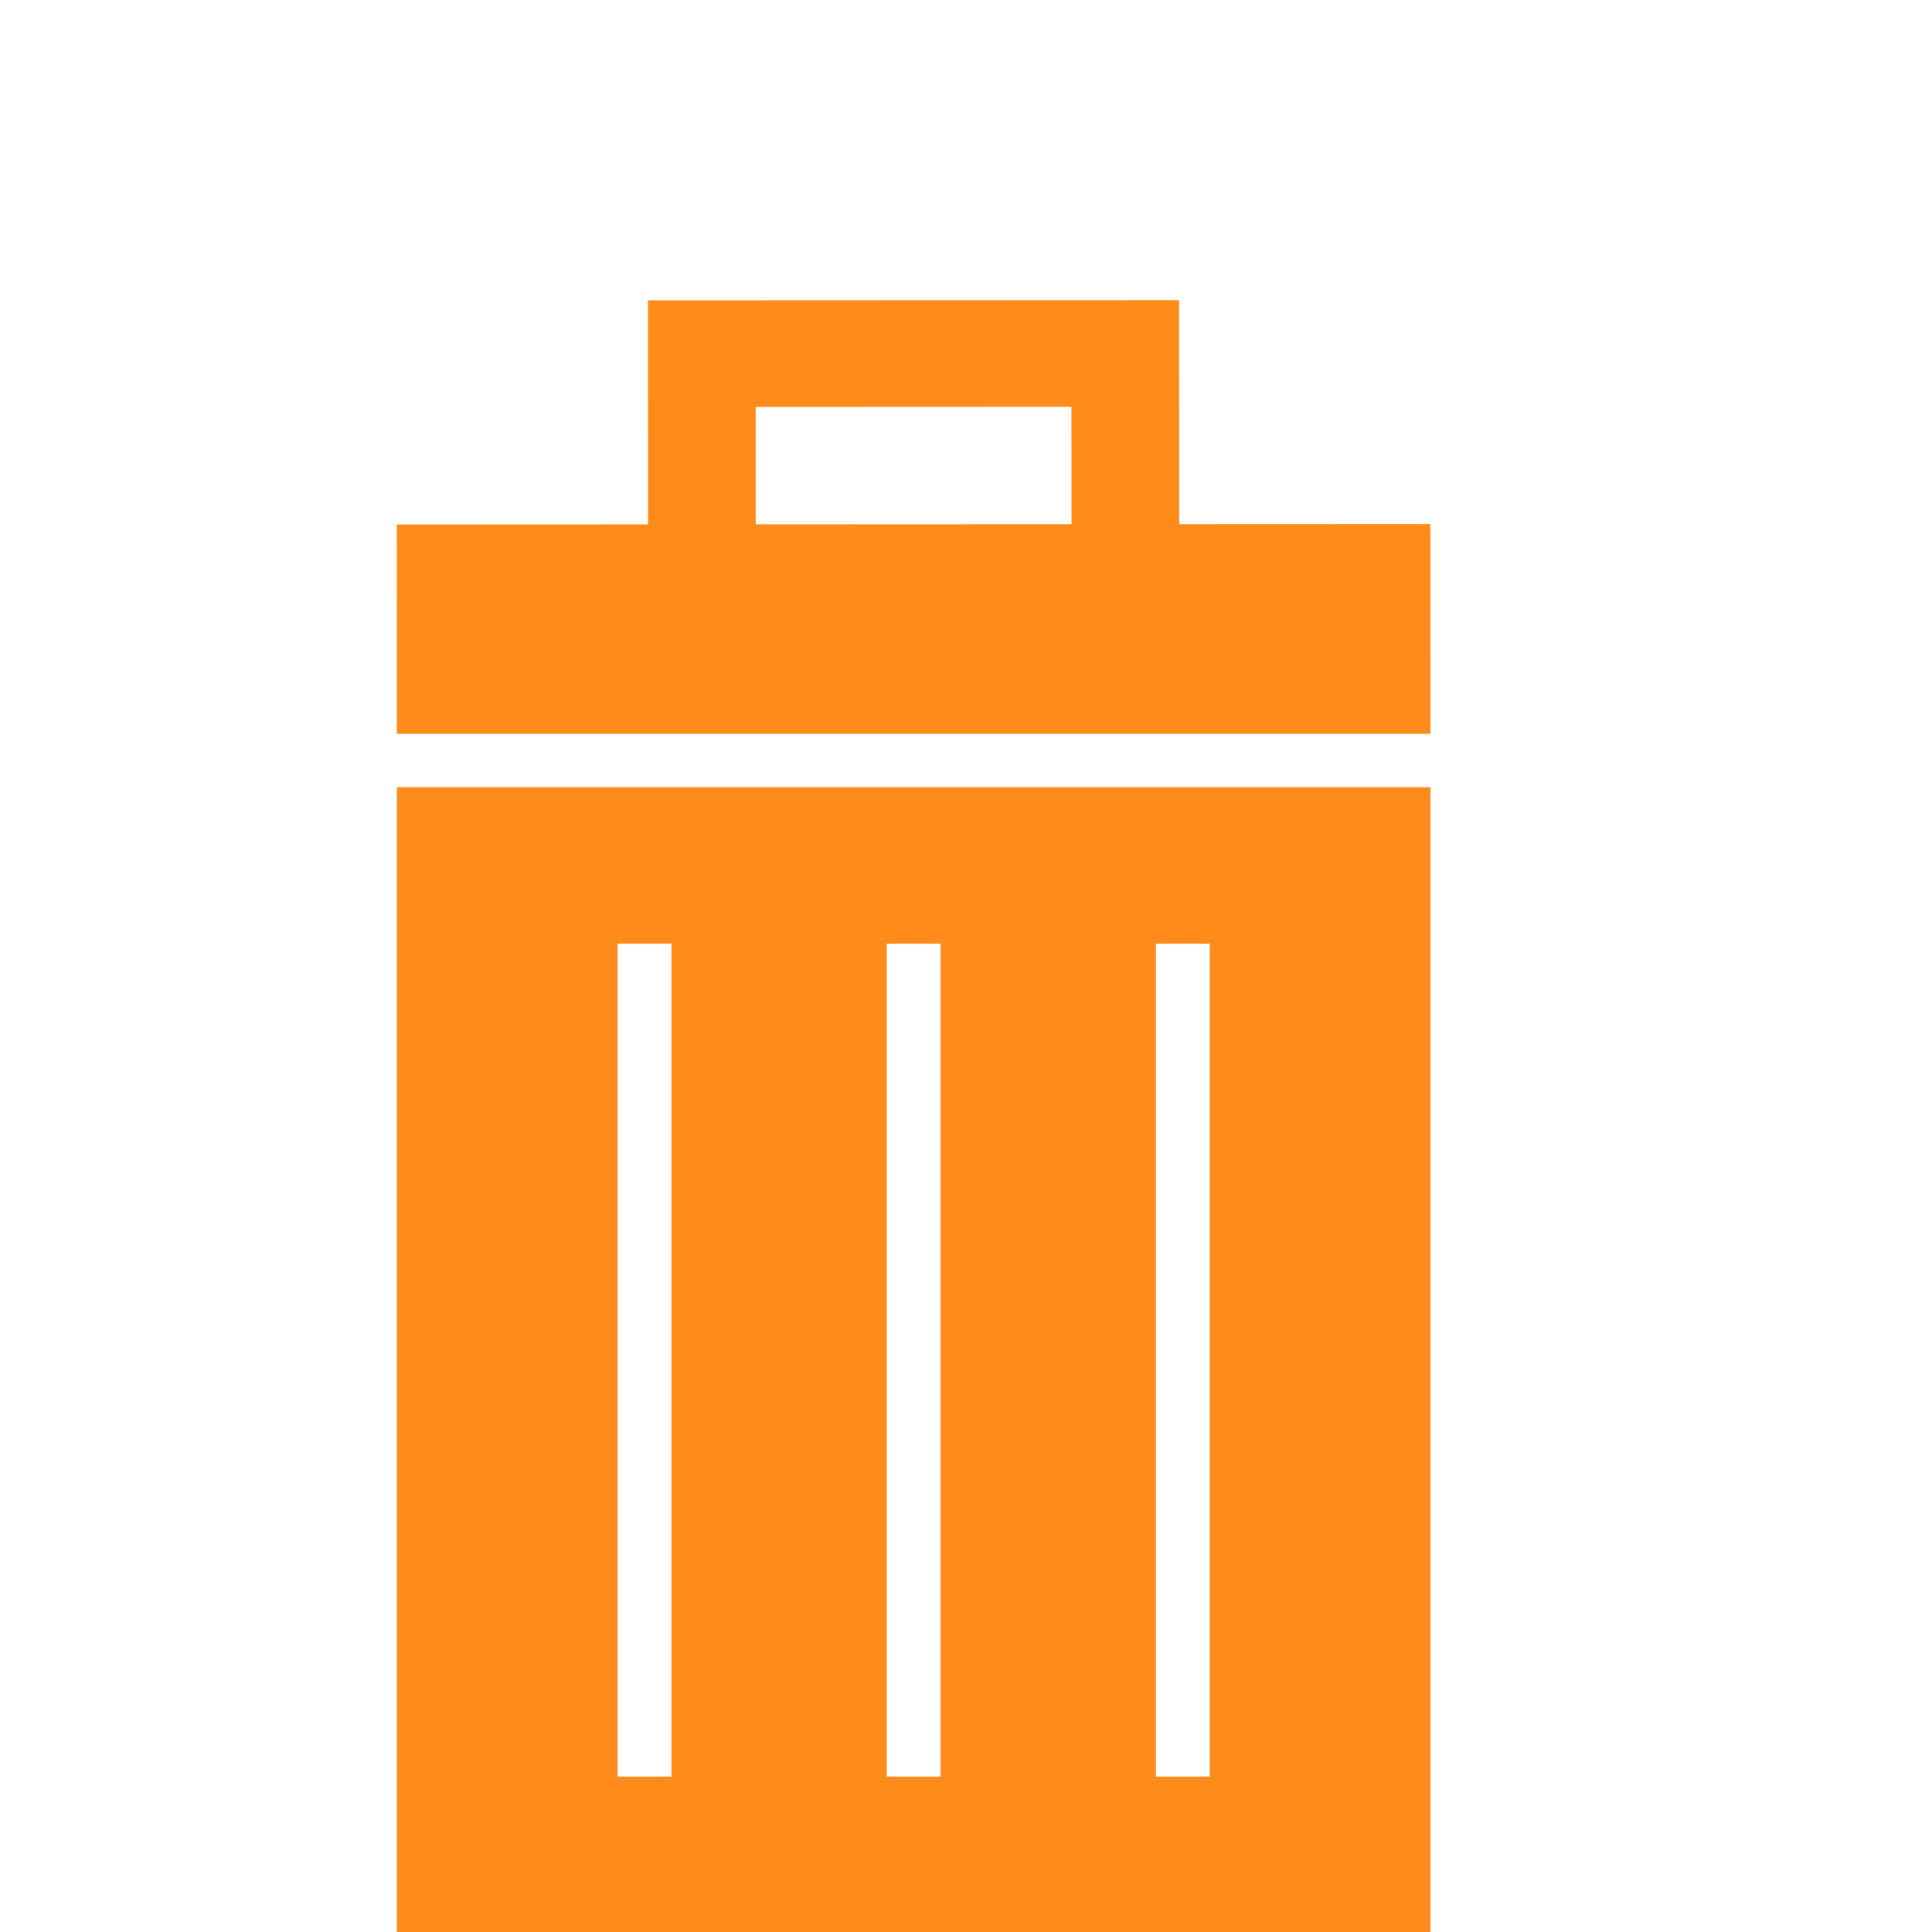
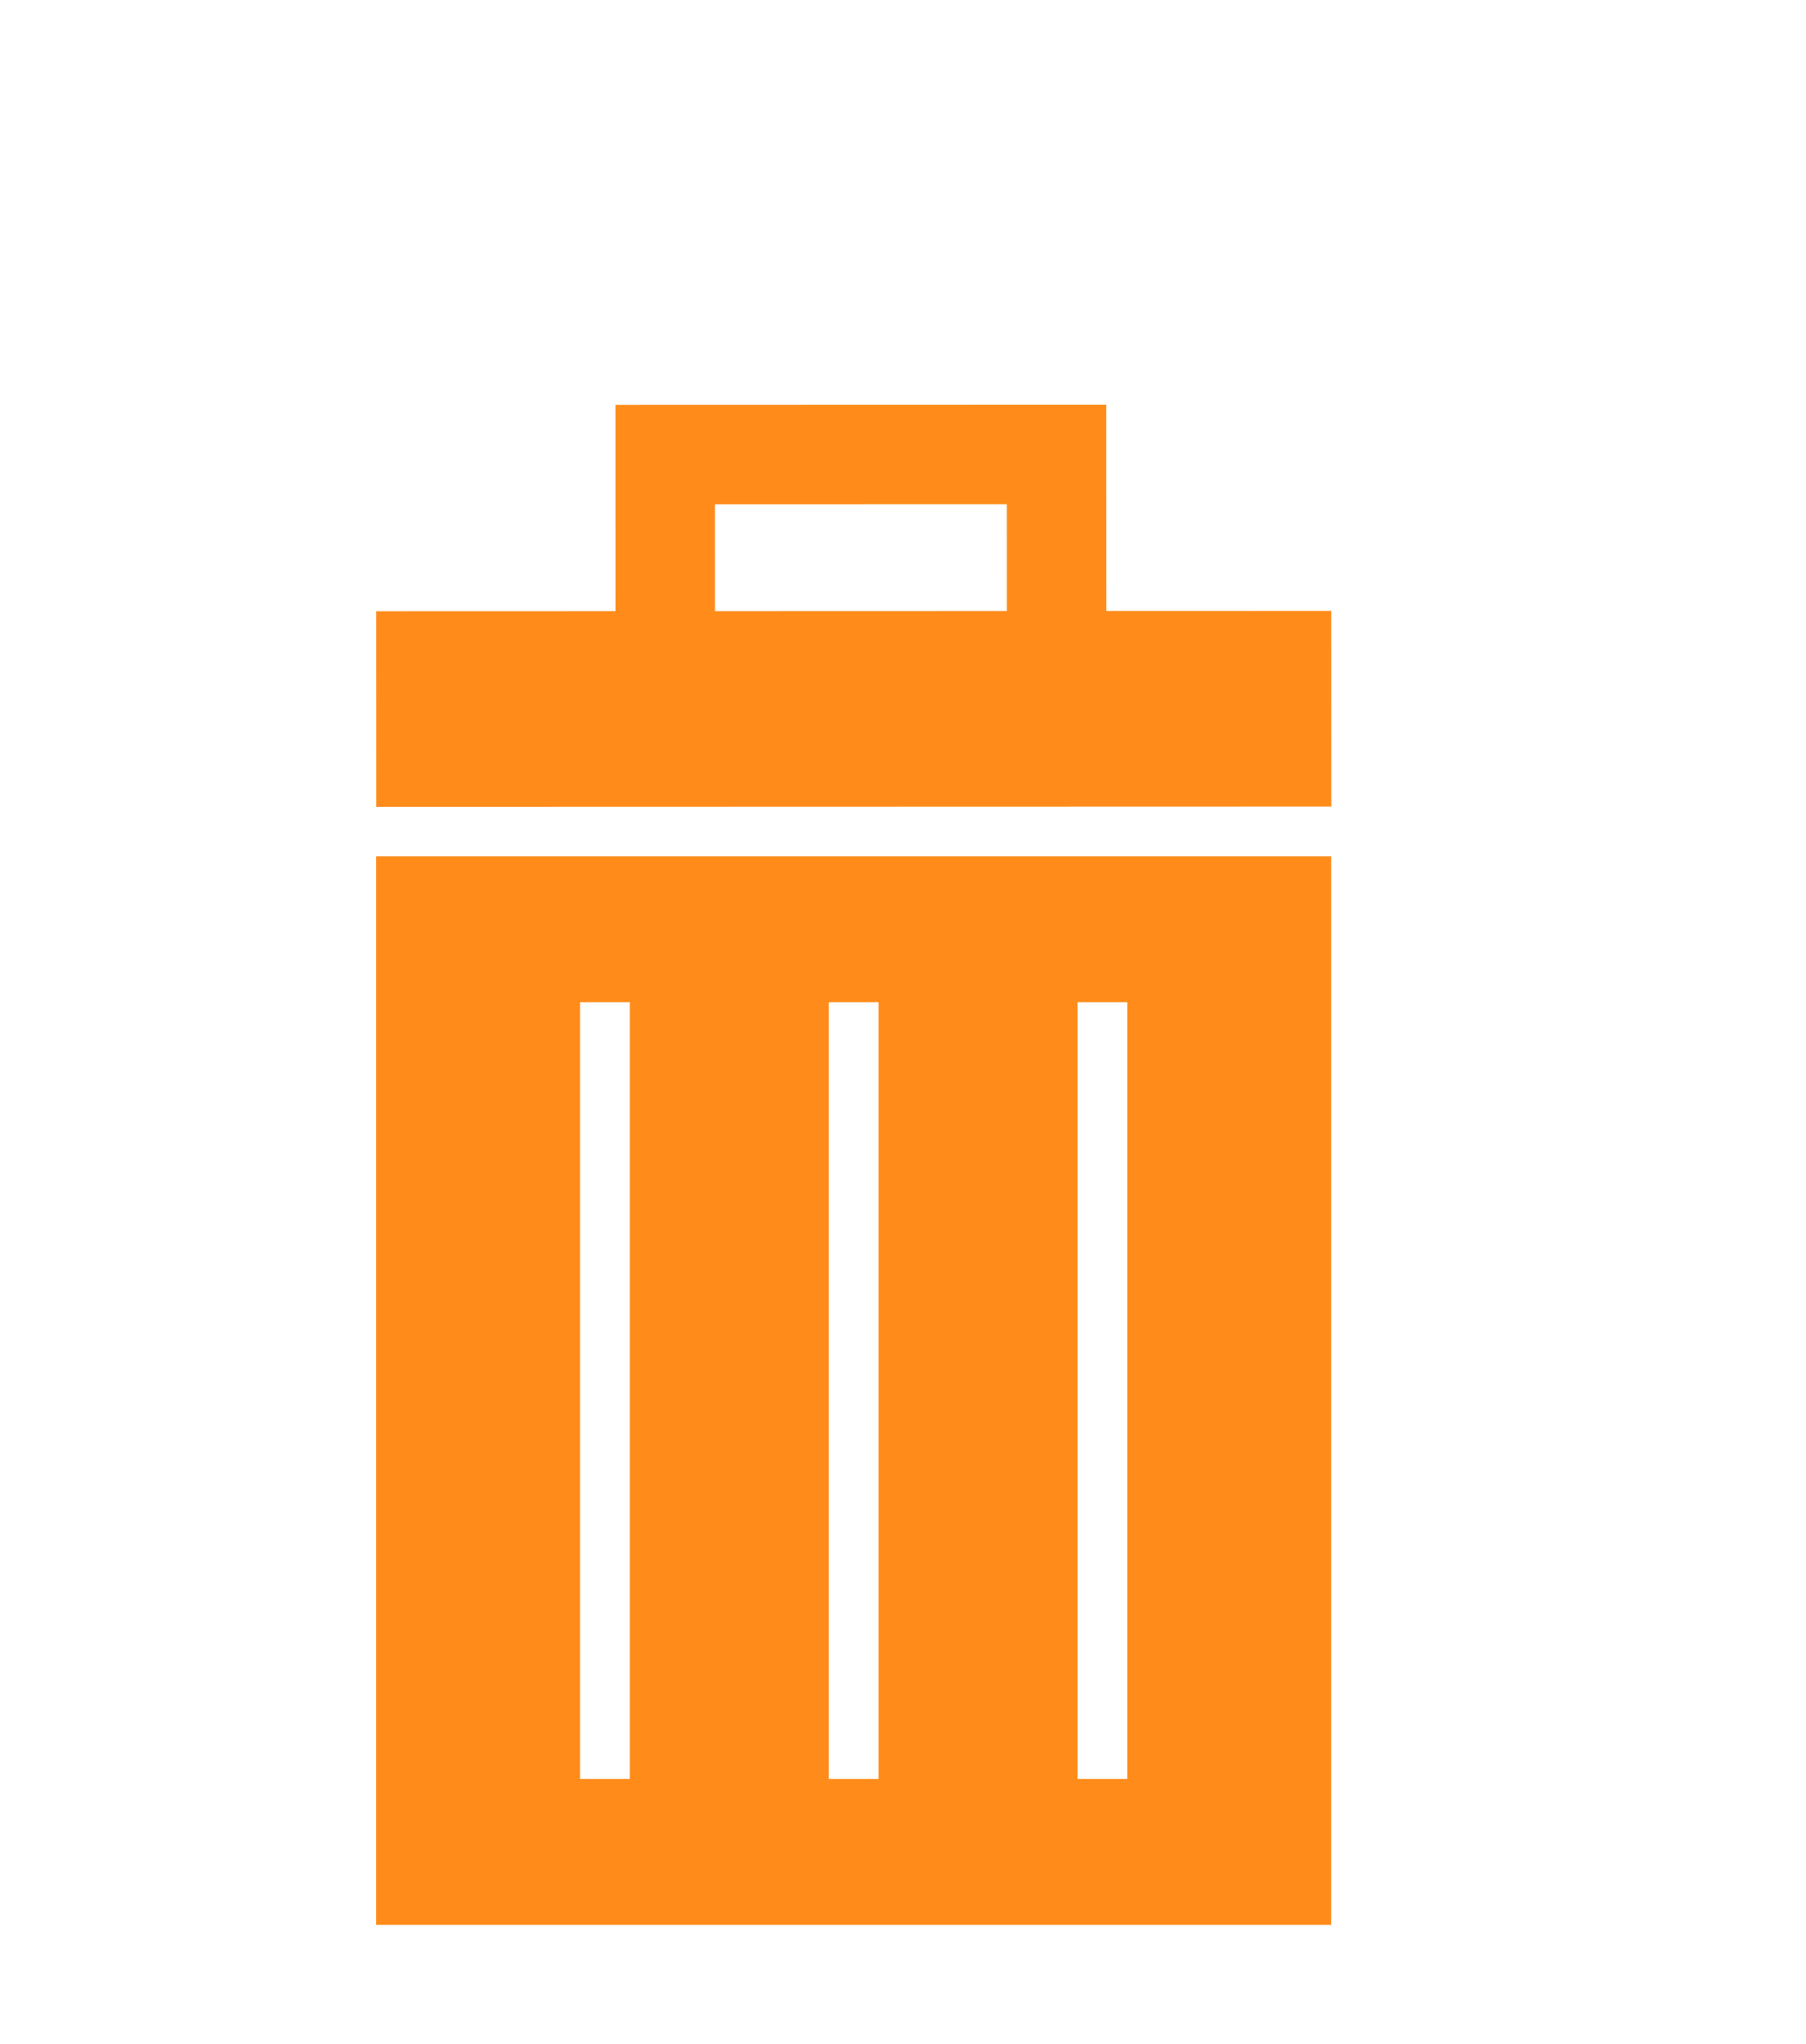
- <svg xmlns="http://www.w3.org/2000/svg" version="1.1" id="Capa_1" x="0px" y="0px" width="555.377px" height="555.378px" viewBox="0 0 555.377 555.378" style="enable-background:new 0 0 555.377 555.378;" fill="#ff8c1a">
+ <svg xmlns="http://www.w3.org/2000/svg" version="1.1" id="Capa_1" x="0px" y="0px" width="490.646px" height="555.378px" viewBox="0 0 555.377 555.378" style="enable-background:new 0 0 555.377 555.378;" fill="#ff8c1a" xmlnsBx="https://boxy-svg.com">
+   <g>
+     <g>
+       <path d="M409.442,226.725h-293.76v328.653h293.76V226.725z M193.712,510.497h-15.3V271.605h15.3V510.497z M270.212,510.497h-15.3 V271.605h15.3V510.497z M346.712,510.497h-15.301V271.605h15.301V510.497z" />
+       <path d="M 400.984 227.528 L 341.176 192.745 L 373.073 137.898 L 242.58 62.007 L 210.683 116.851 L 147.05 79.844 L 116.797 131.867 L 370.73 279.552 L 400.984 227.528 Z M 253.648 103.843 L 331.238 148.968 L 314.723 177.362 L 237.13 132.237 L 253.648 103.843 Z" transform="matrix(0.864274, -0.503021, 0.503021, 0.864274, -51.55165, 156.3126)" bxOrigin="0.518 0.513" />
+     </g>
+   </g>
  <g />
  <g />
  <g />
  <g />
  <g />
  <g />
  <g />
  <g />
  <g />
  <g />
  <g />
  <g />
  <g />
  <g />
  <g />
-   <g transform="matrix(0.965502, 0, 0, 0.956721, 25.78014, 86.27033)" style="">
-     <g>
-       <path d="M399.179,67.285l-74.794,0.033L324.356,0L166.214,0.066l0.029,67.318l-74.802,0.033l0.025,62.914h307.739L399.179,67.285z M198.28,32.11l94.03-0.041l0.017,35.262l-94.03,0.041L198.28,32.11z" />
-       <path d="M91.465,490.646h307.739V146.359H91.465V490.646z M317.461,193.372h16.028v250.259h-16.028V193.372L317.461,193.372z M237.321,193.372h16.028v250.259h-16.028V193.372L237.321,193.372z M157.18,193.372h16.028v250.259H157.18V193.372z" />
-     </g>
-   </g>
-   <g transform="matrix(1, 0, 0, 1, 93.62091, 16.84808)" />
-   <g transform="matrix(1, 0, 0, 1, 93.62091, 16.84808)" />
-   <g transform="matrix(1, 0, 0, 1, 93.62091, 16.84808)" />
-   <g transform="matrix(1, 0, 0, 1, 93.62091, 16.84808)" />
-   <g transform="matrix(1, 0, 0, 1, 93.62091, 16.84808)" />
-   <g transform="matrix(1, 0, 0, 1, 93.62091, 16.84808)" />
-   <g transform="matrix(1, 0, 0, 1, 93.62091, 16.84808)" />
-   <g transform="matrix(1, 0, 0, 1, 93.62091, 16.84808)" />
-   <g transform="matrix(1, 0, 0, 1, 93.62091, 16.84808)" />
-   <g transform="matrix(1, 0, 0, 1, 93.62091, 16.84808)" />
-   <g transform="matrix(1, 0, 0, 1, 93.62091, 16.84808)" />
-   <g transform="matrix(1, 0, 0, 1, 93.62091, 16.84808)" />
-   <g transform="matrix(1, 0, 0, 1, 93.62091, 16.84808)" />
-   <g transform="matrix(1, 0, 0, 1, 93.62091, 16.84808)" />
-   <g transform="matrix(1, 0, 0, 1, 93.62091, 16.84808)" />
</svg>
